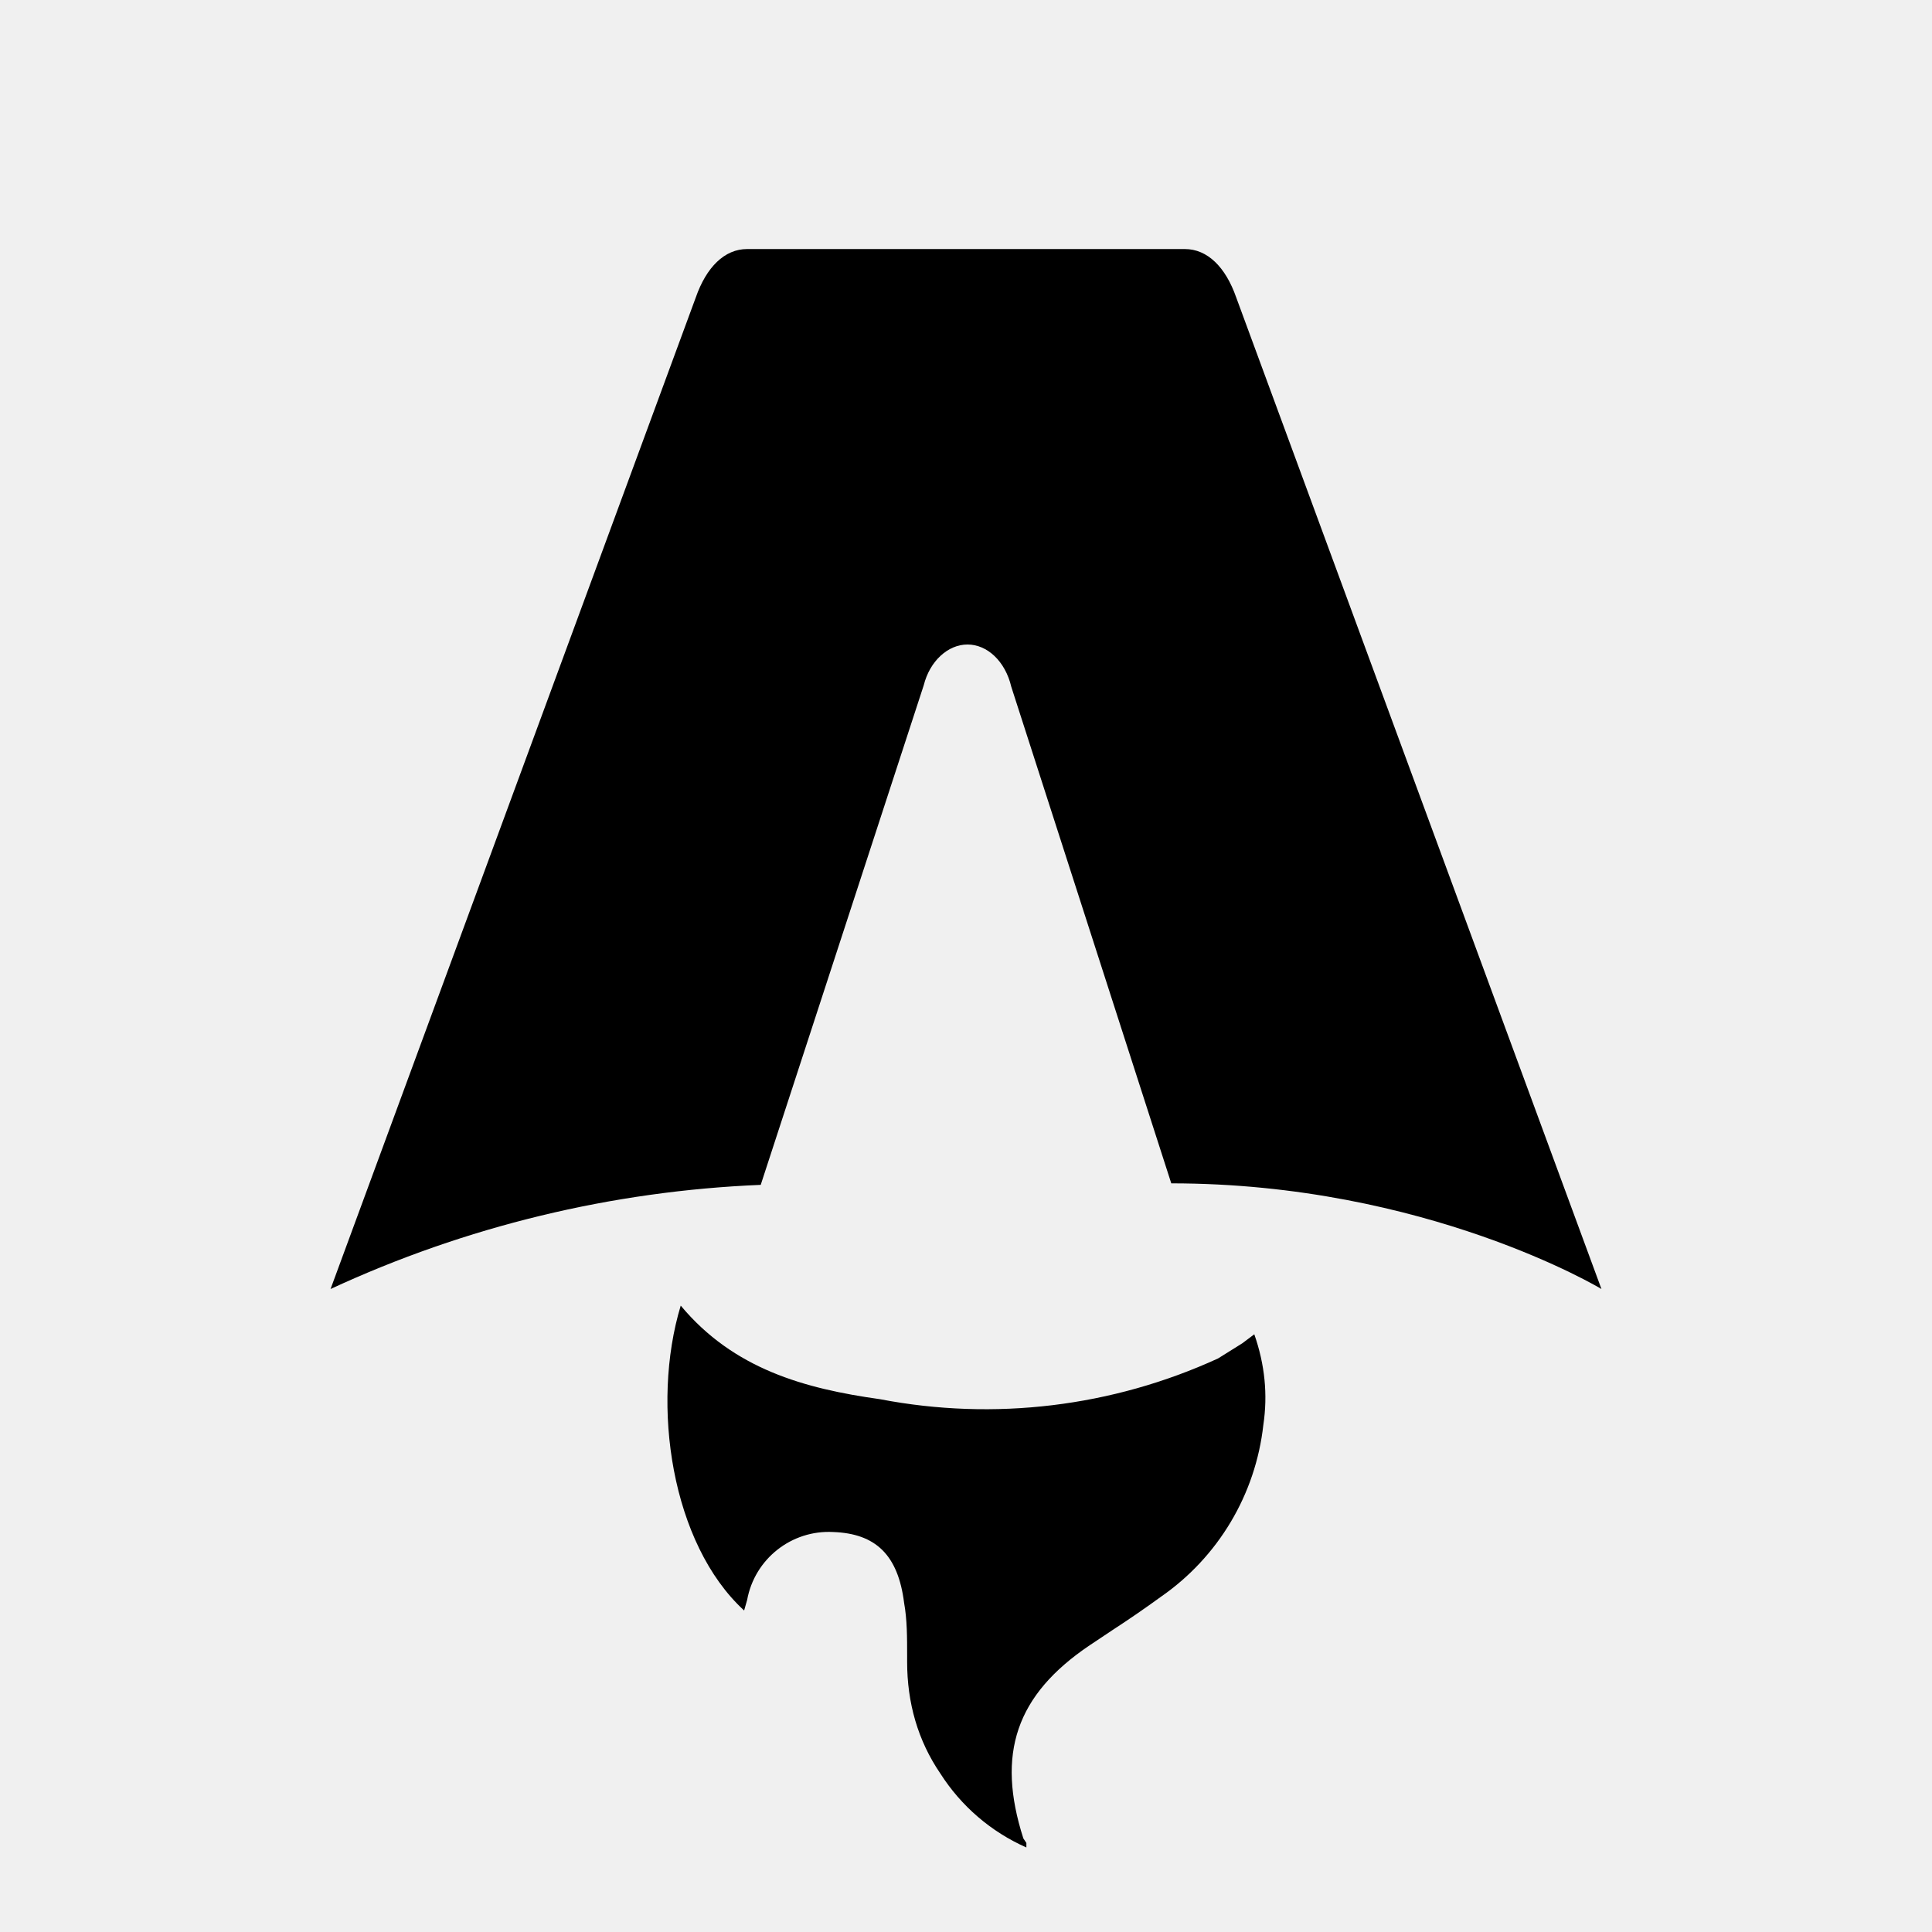
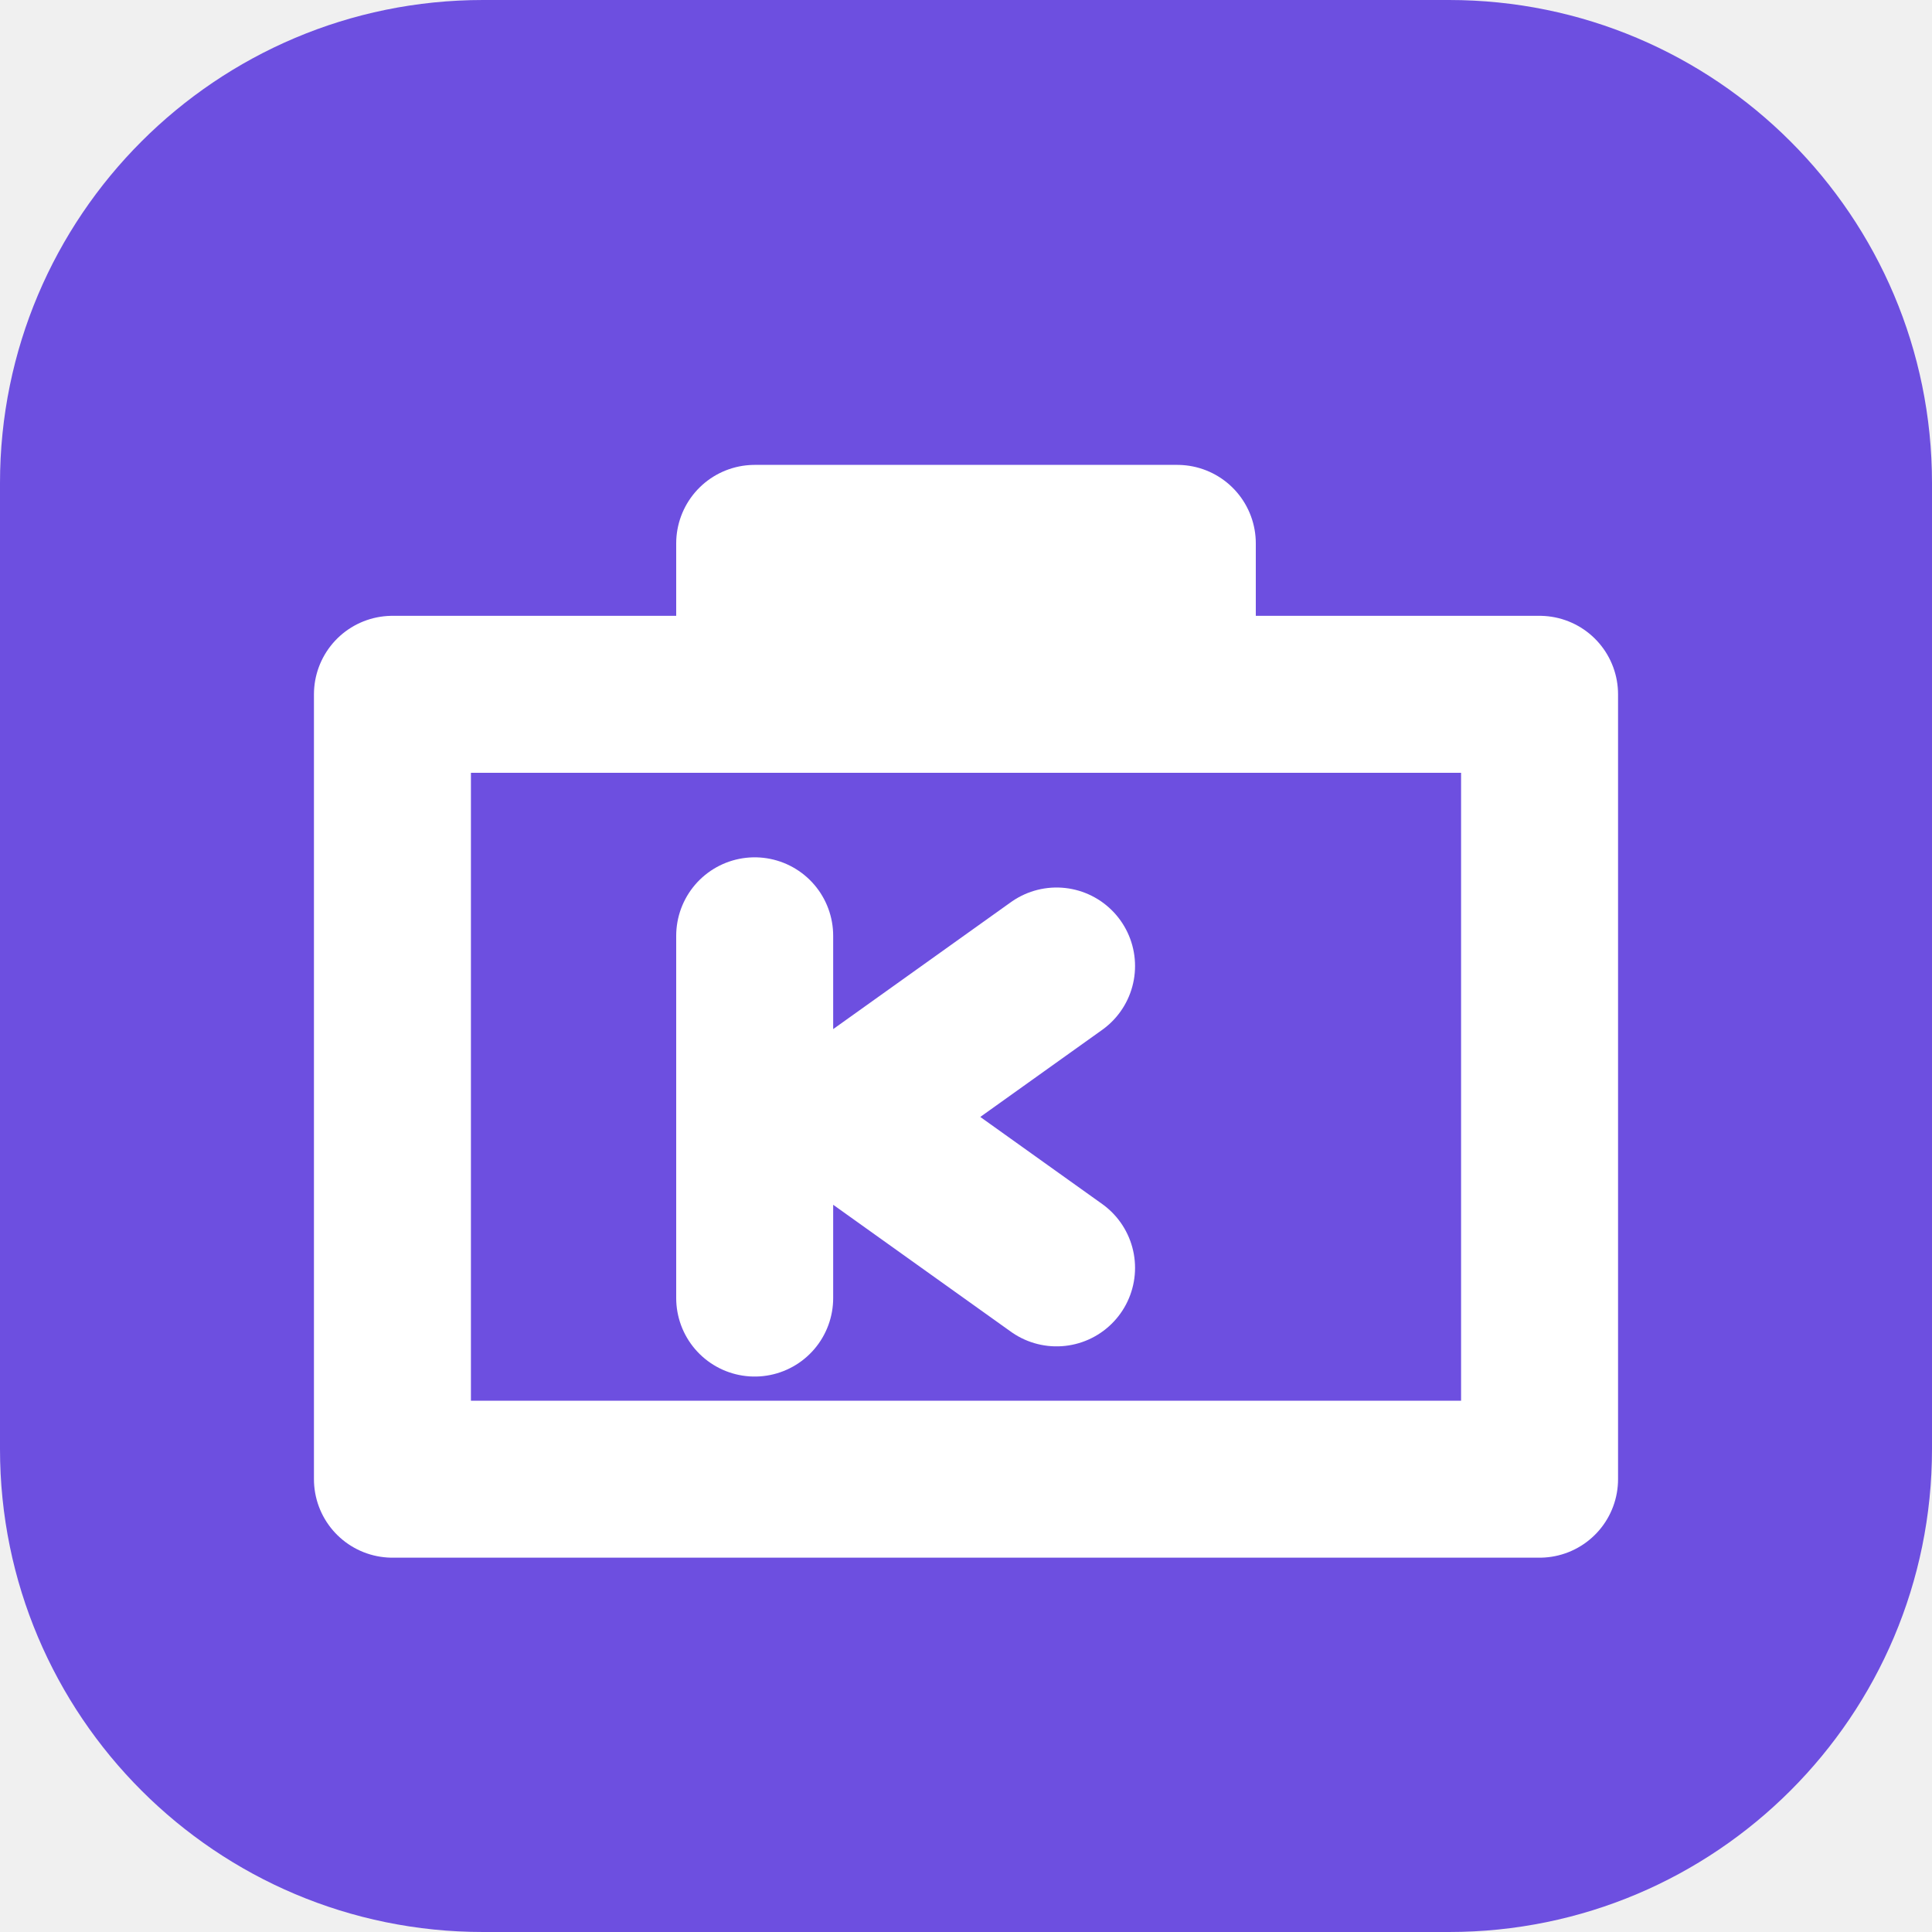
- <svg xmlns="http://www.w3.org/2000/svg" fill="none" viewBox="0 0 128 128">
-   <path d="M50.4 78.5a75.1 75.1 0 0 0-28.5 6.9l24.2-65.7c.7-2 1.9-3.2 3.4-3.2h29c1.5 0 2.7 1.2 3.4 3.2l24.2 65.7s-11.6-7-28.5-7L67 45.5c-.4-1.7-1.6-2.8-2.9-2.8-1.3 0-2.5 1.1-2.9 2.7L50.4 78.5Zm-1.1 28.2Zm-4.2-20.2c-2 6.6-.6 15.8 4.2 20.2a17.5 17.5 0 0 1 .2-.7 5.5 5.5 0 0 1 5.7-4.5c2.8.1 4.3 1.5 4.7 4.7.2 1.1.2 2.3.2 3.5v.4c0 2.7.7 5.2 2.2 7.4a13 13 0 0 0 5.7 4.9v-.3l-.2-.3c-1.8-5.6-.5-9.5 4.4-12.8l1.5-1a73 73 0 0 0 3.2-2.2 16 16 0 0 0 6.8-11.4c.3-2 .1-4-.6-6l-.8.6-1.6 1a37 37 0 0 1-22.4 2.7c-5-.7-9.7-2-13.2-6.2Z" />
-   <style>
-         path { fill: #000; }
-         @media (prefers-color-scheme: dark) {
-             path { fill: #FFF; }
-         }
-     </style>
+ <svg xmlns="http://www.w3.org/2000/svg" viewBox="0 0 32 32">
+   <rect width="32" height="32" rx="8" fill="#6d4fe0" />
+   <path d="M12.5 11V9h7v2M6.5 11.5h19v13h-19zM12.5 15.5v6M17.5 16l-3.5 2.5 3.5 2.5" fill="none" stroke="#fff" stroke-width="2.6" stroke-linecap="round" stroke-linejoin="round" />
</svg>
